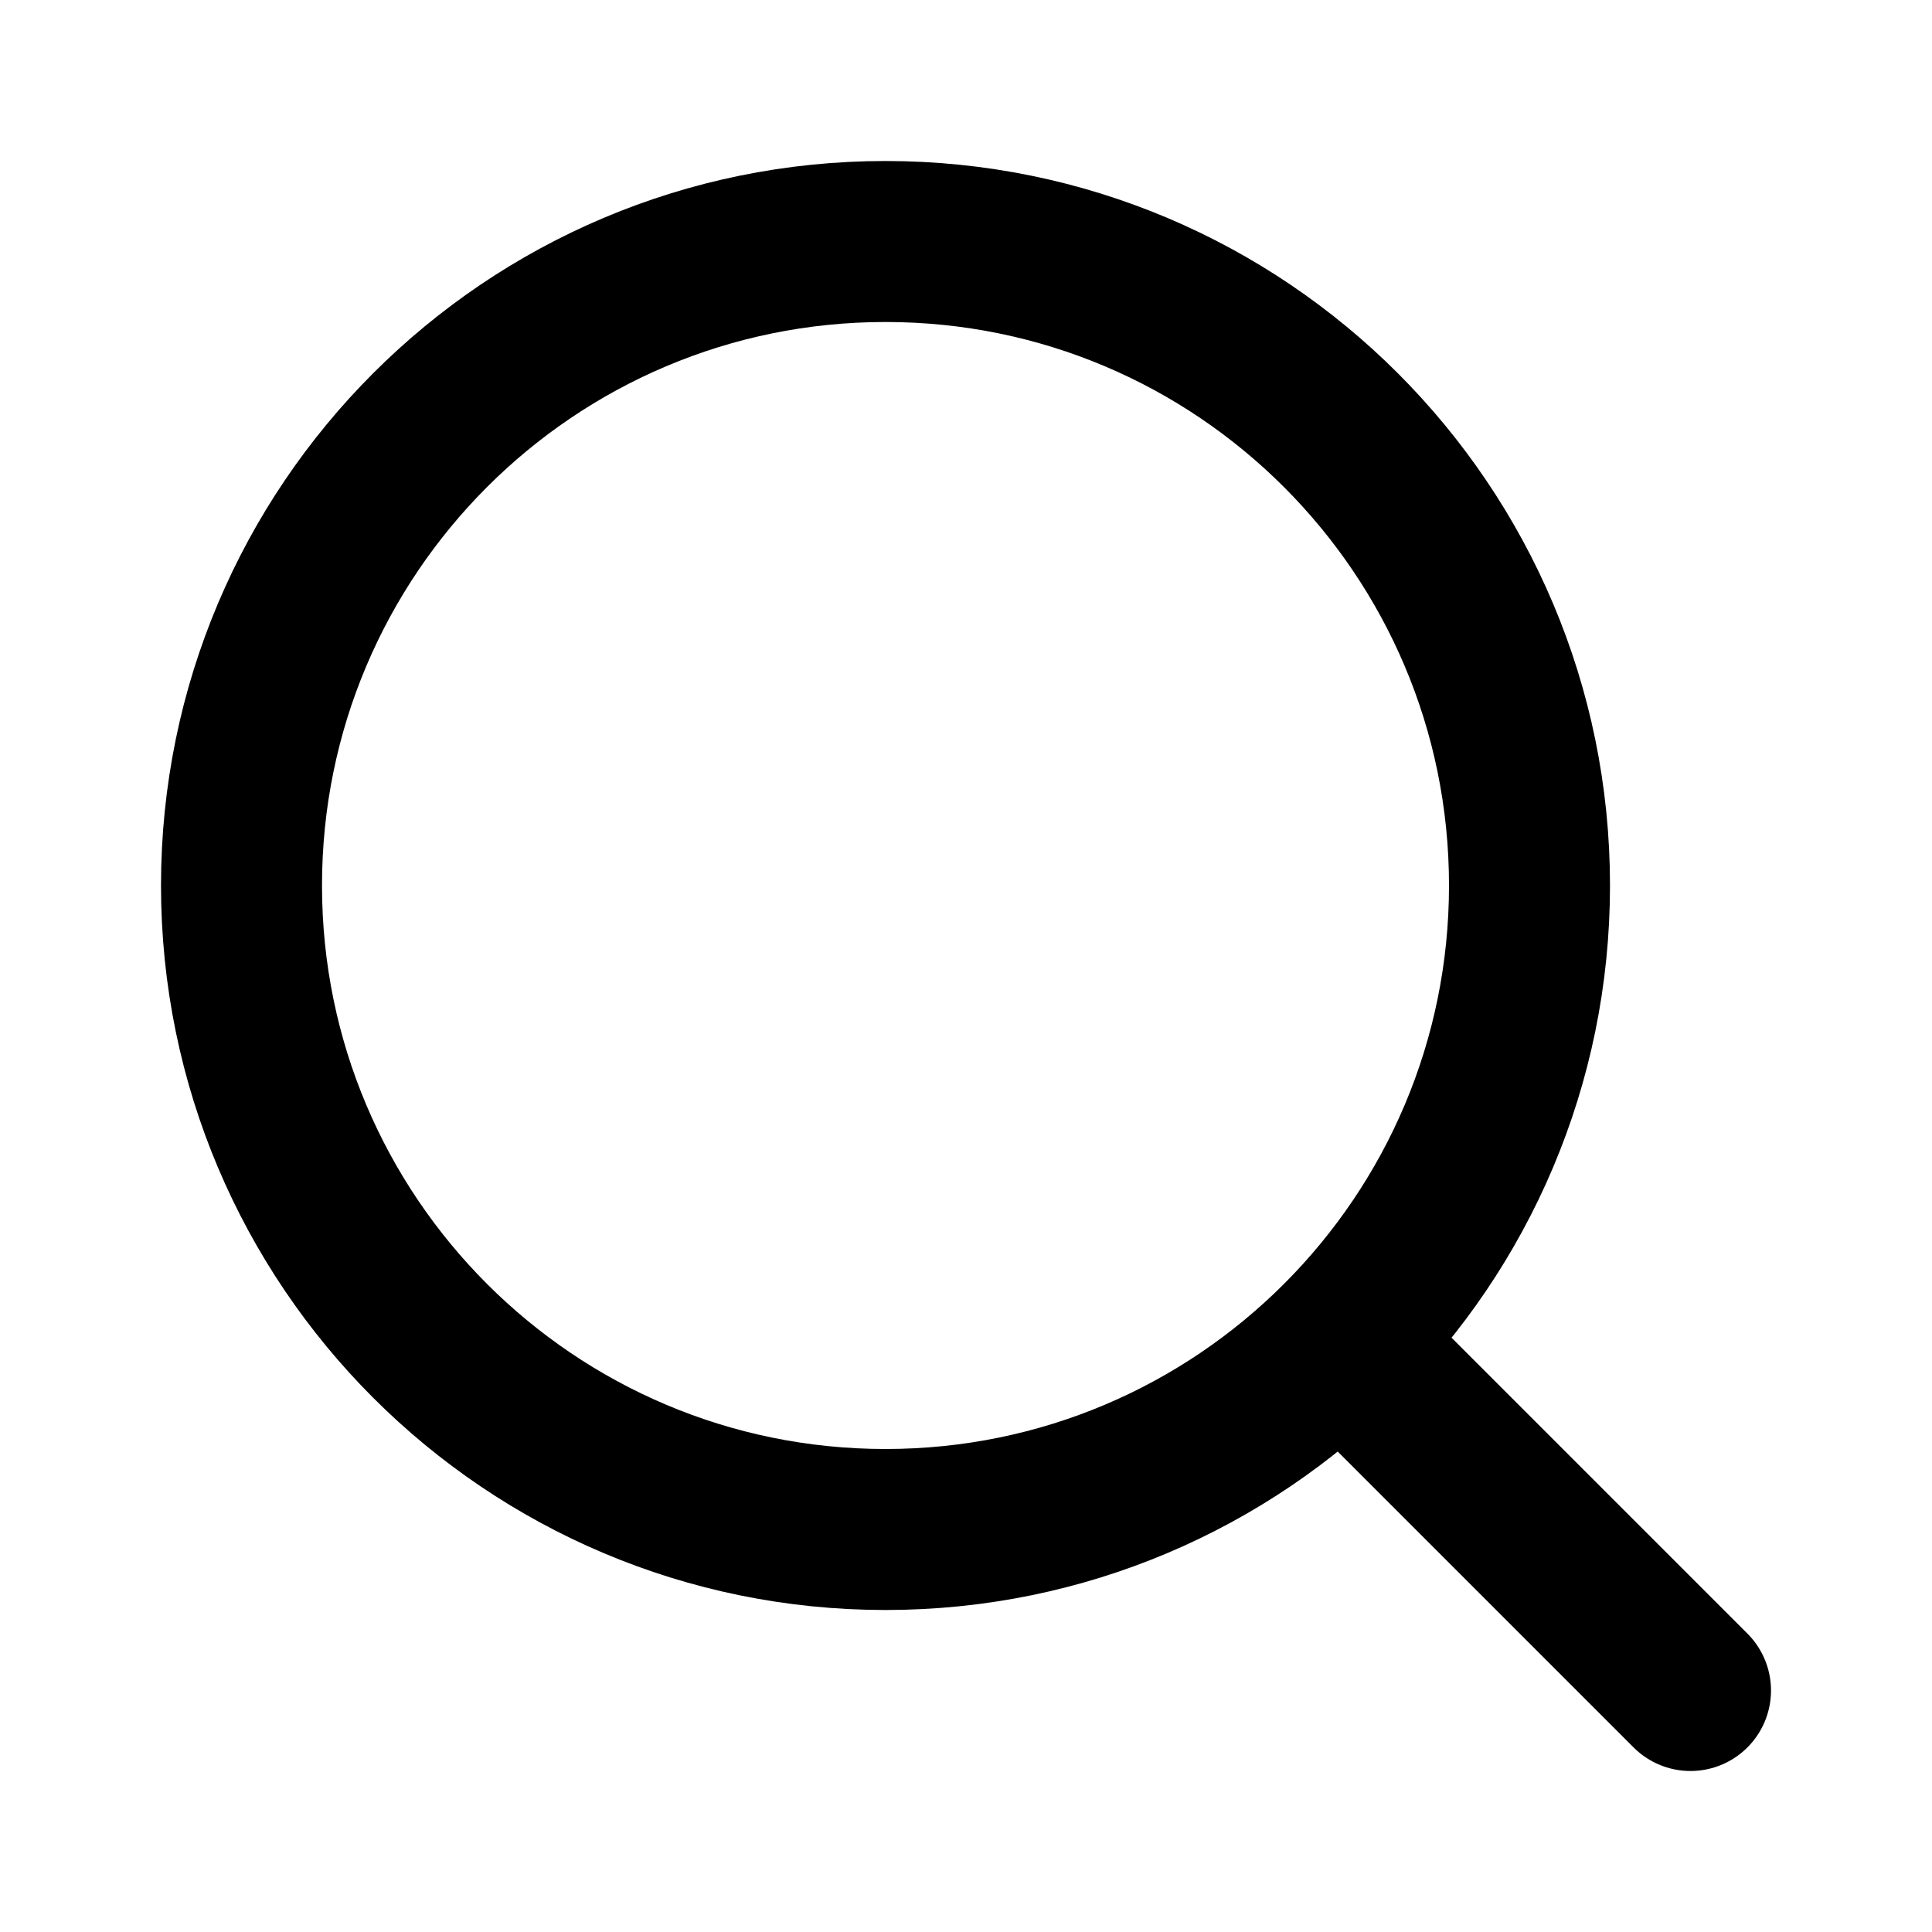
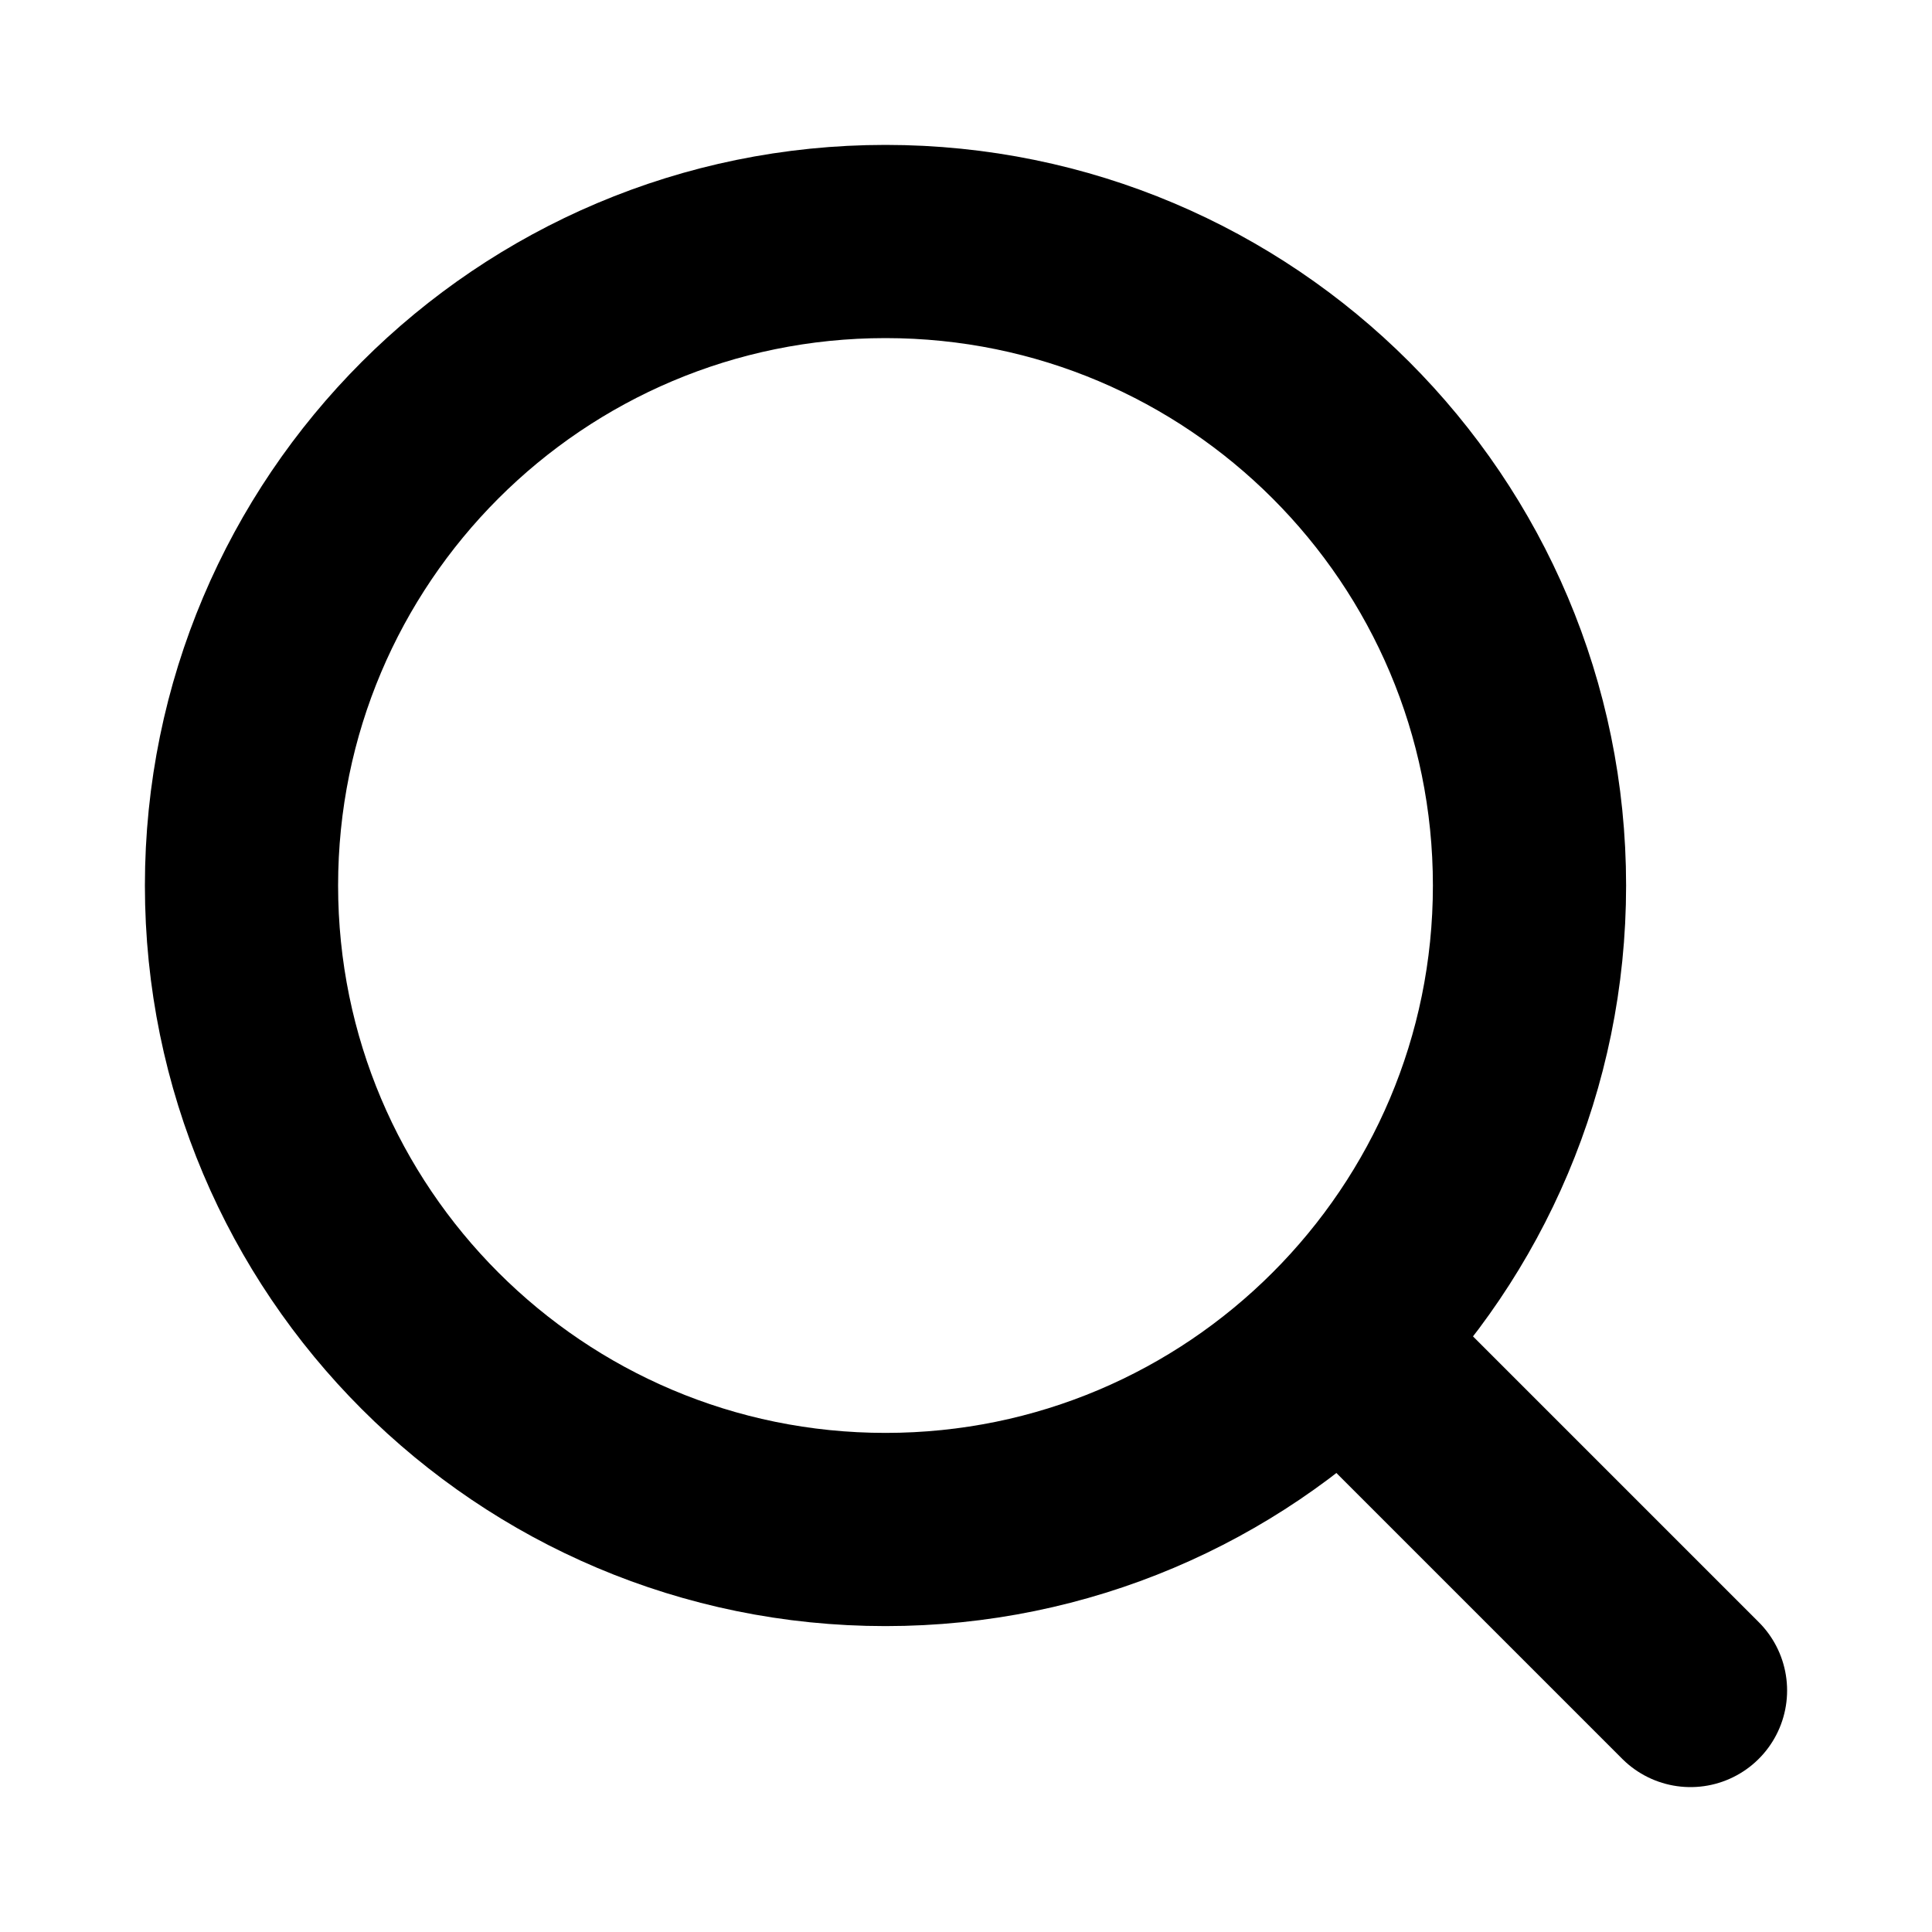
- <svg xmlns="http://www.w3.org/2000/svg" width="24" height="24" viewBox="0 0 24 24" fill="none" stroke="currentColor" stroke-width="2" stroke-linecap="round" stroke-linejoin="round" class="lucide lucide-search-icon lucide-search">
+ <svg xmlns="http://www.w3.org/2000/svg" width="24" height="24" viewBox="0 0 24 24" fill="none" stroke="currentColor" stroke-width="2.4" stroke-linecap="round" stroke-linejoin="round" class="lucide lucide-search-icon lucide-search">
  <path d="m21 21-4.34-4.34" />
  <circle cx="11" cy="11" r="8" />
</svg>
